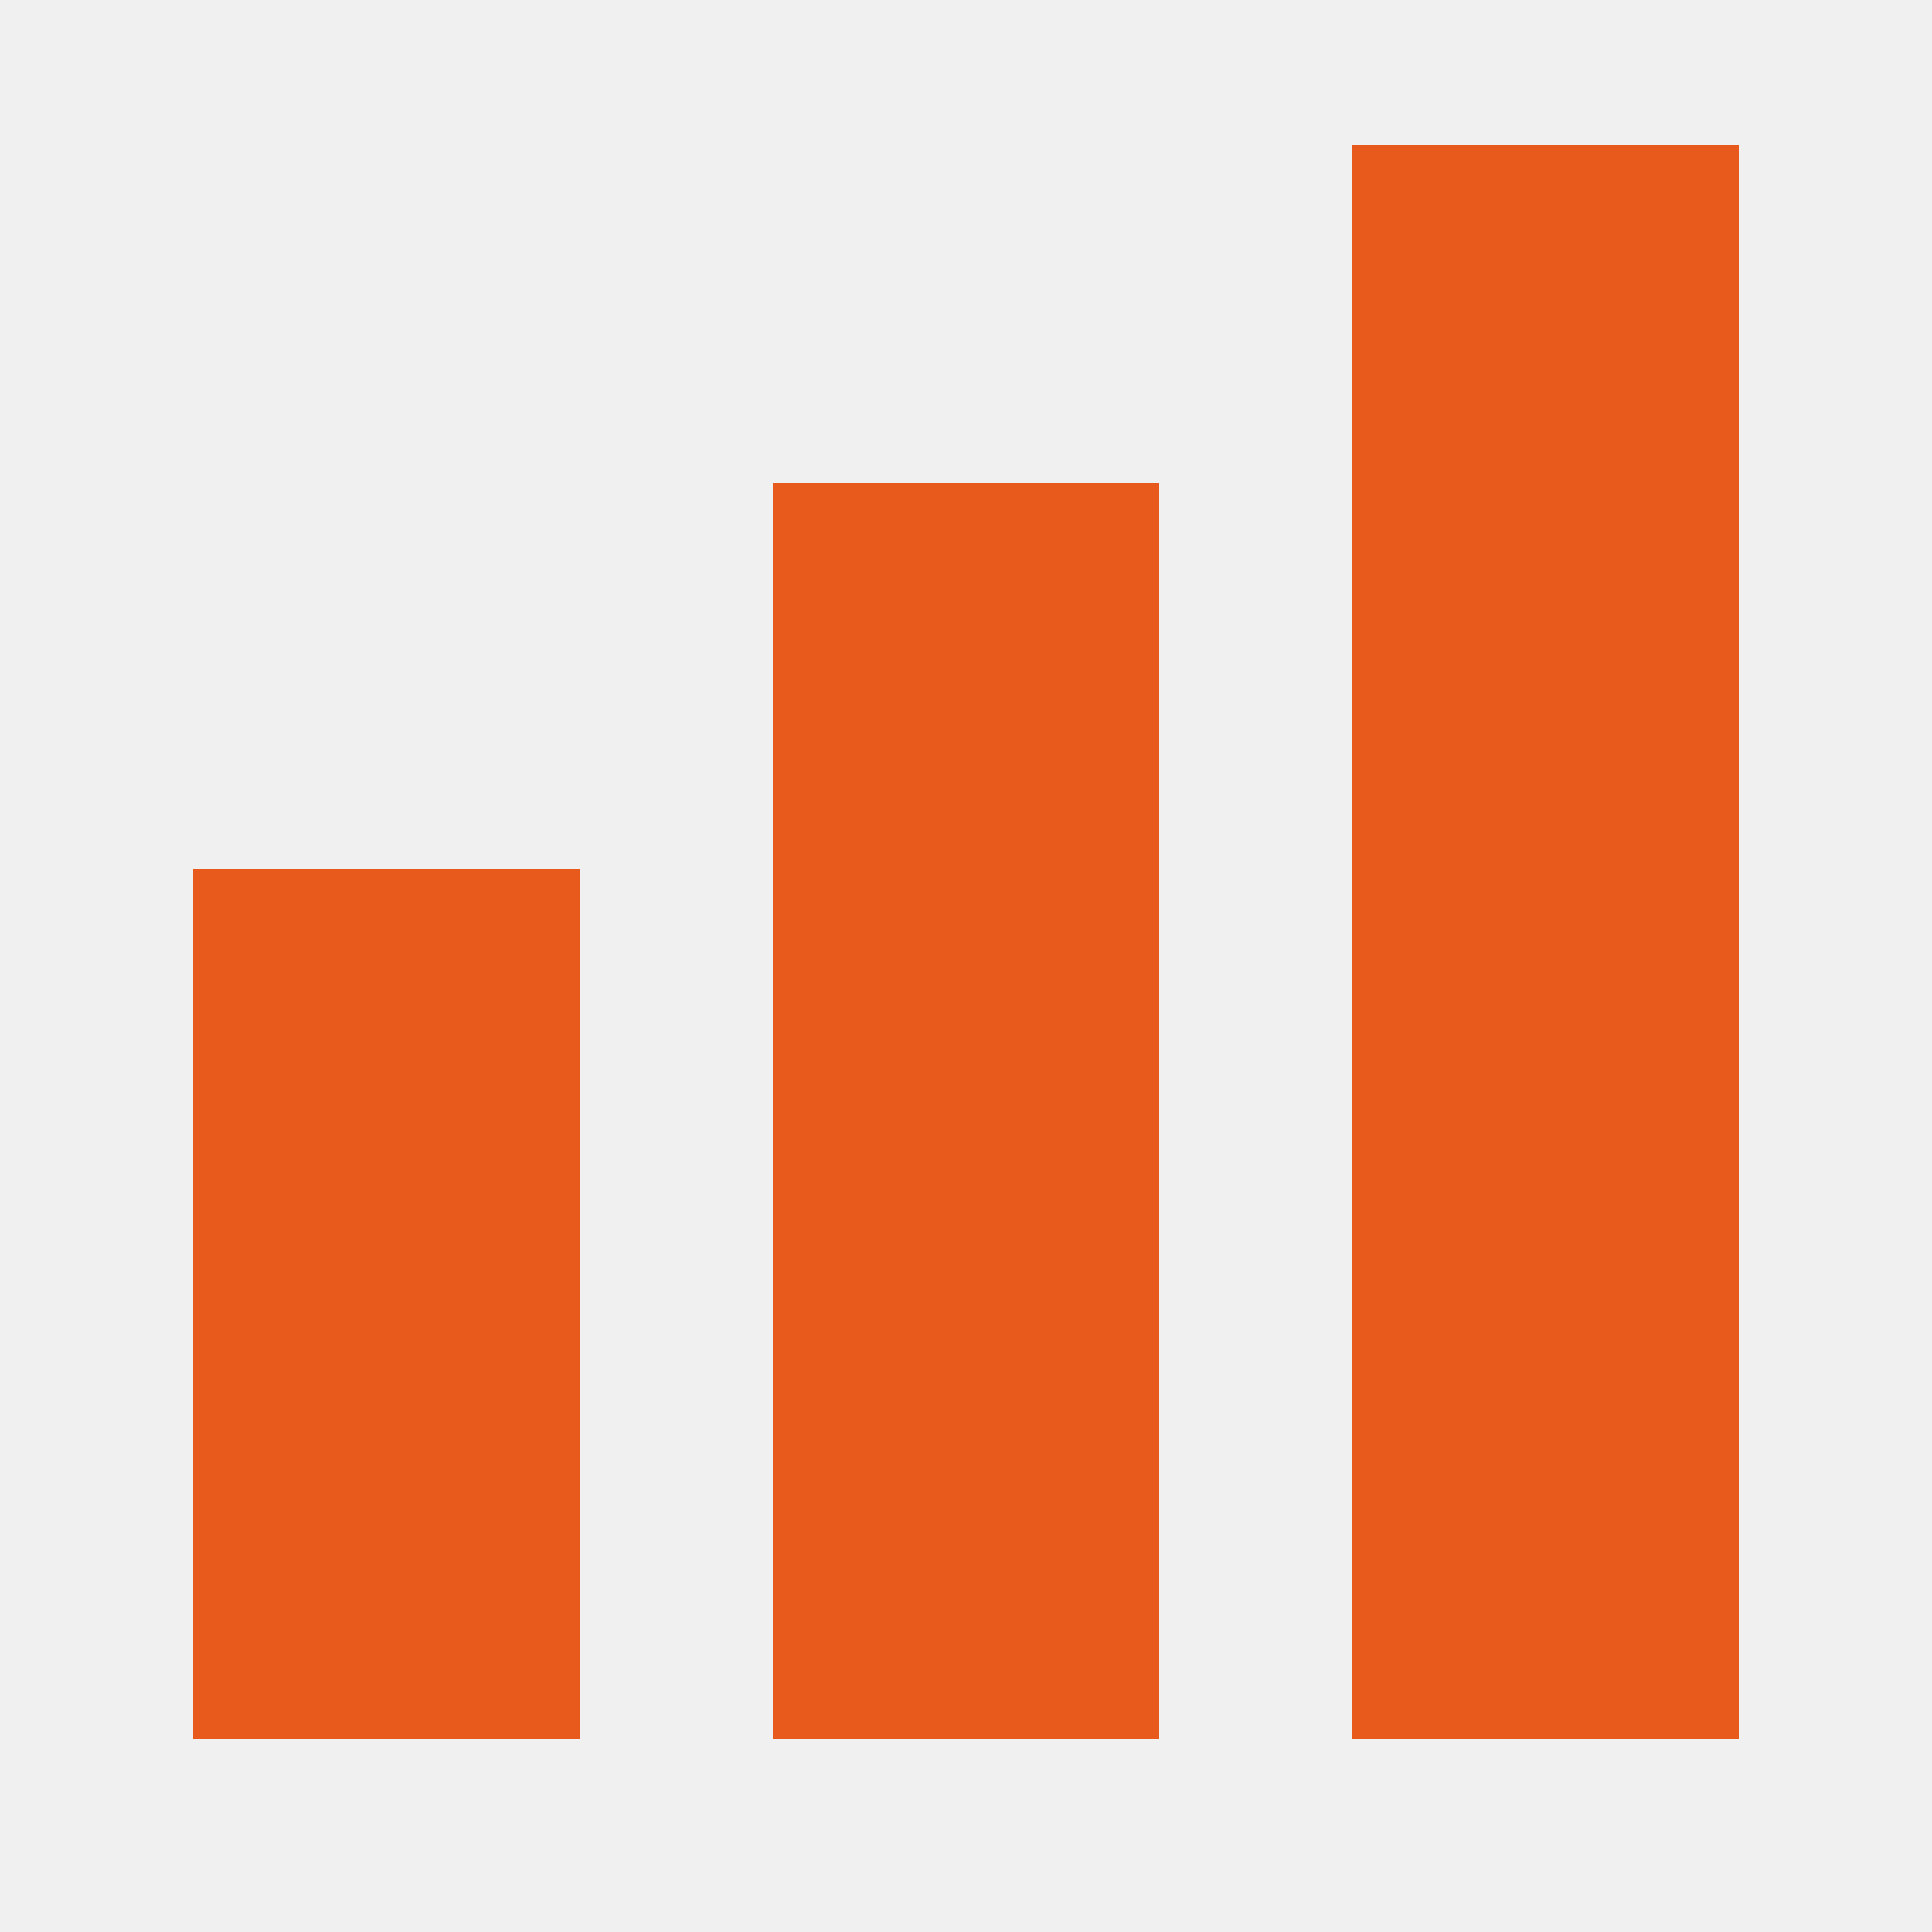
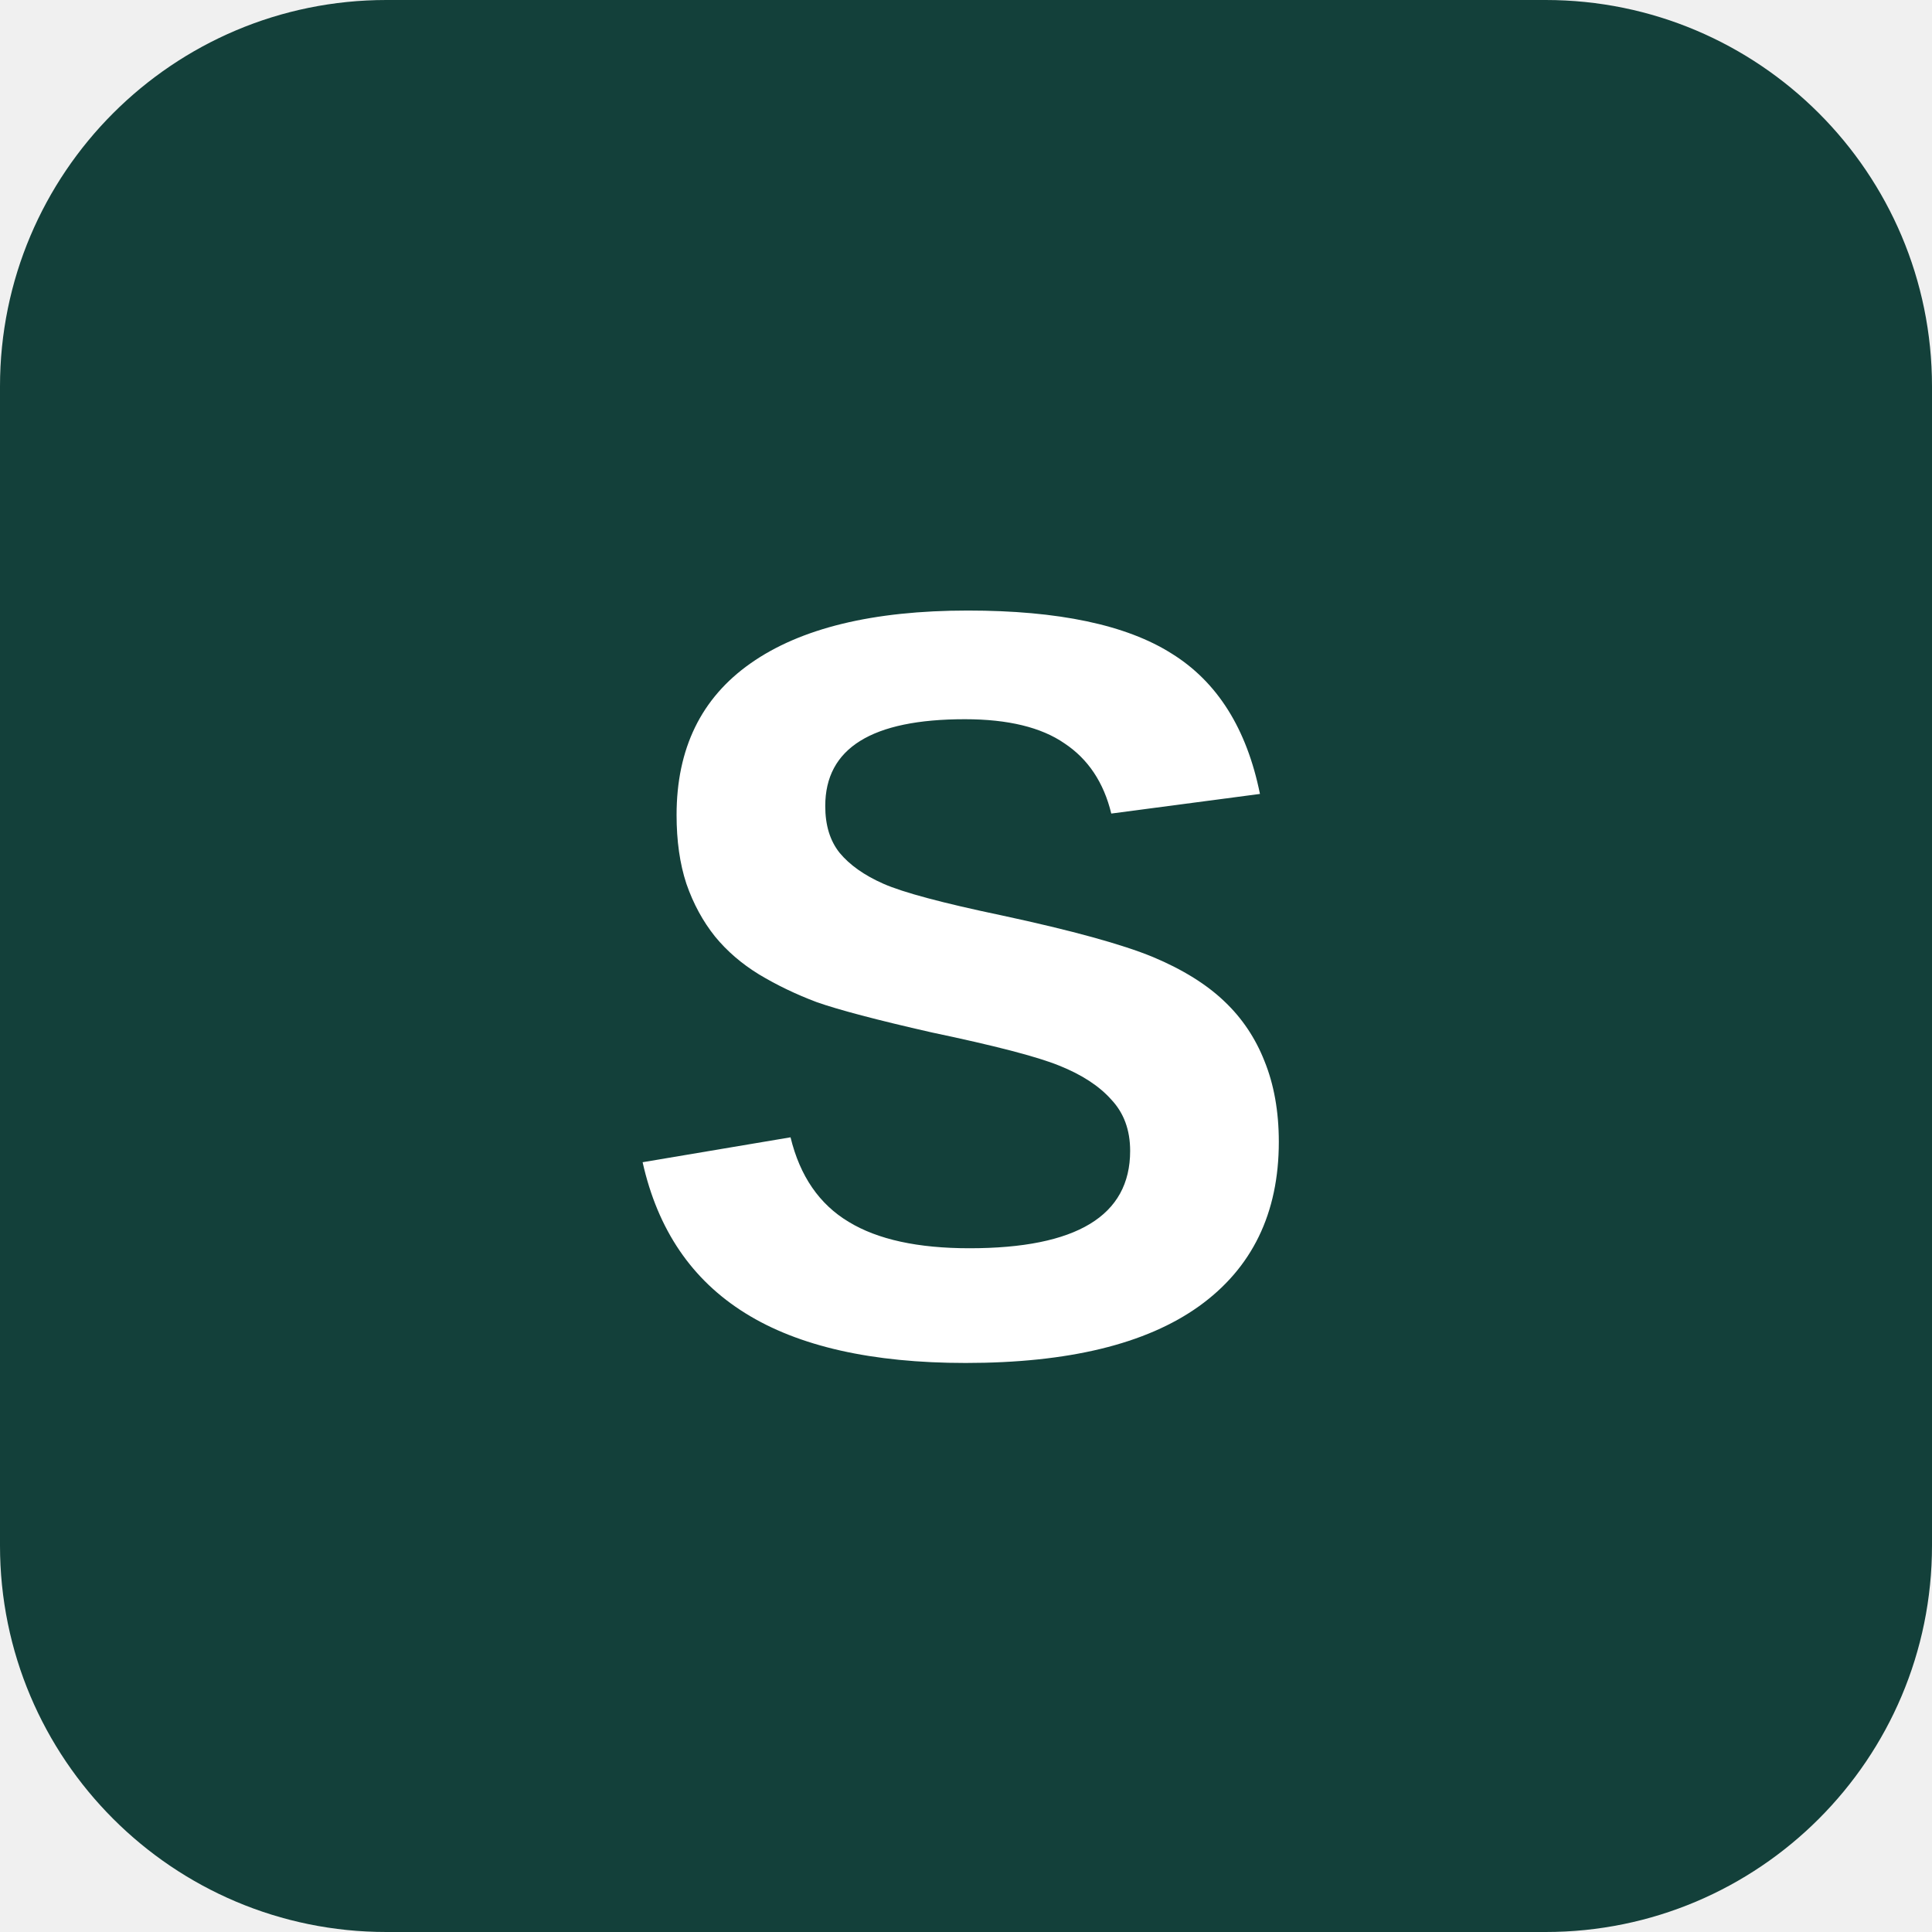
<svg xmlns="http://www.w3.org/2000/svg" viewBox="0 0 40 40">
-   <rect x="4" y="18" width="8" height="18" fill="#e85a1b" />
-   <rect x="16" y="10" width="8" height="26" fill="#e85a1b" />
-   <rect x="28" y="3" width="8" height="33" fill="#e85a1b" />
+   <rect width="40" height="40" rx="8" fill="#13403a" />
+   <text x="20" y="28" text-anchor="middle" font-family="Arial" font-weight="700" font-size="22" fill="#ffffff">S</text>
</svg>
